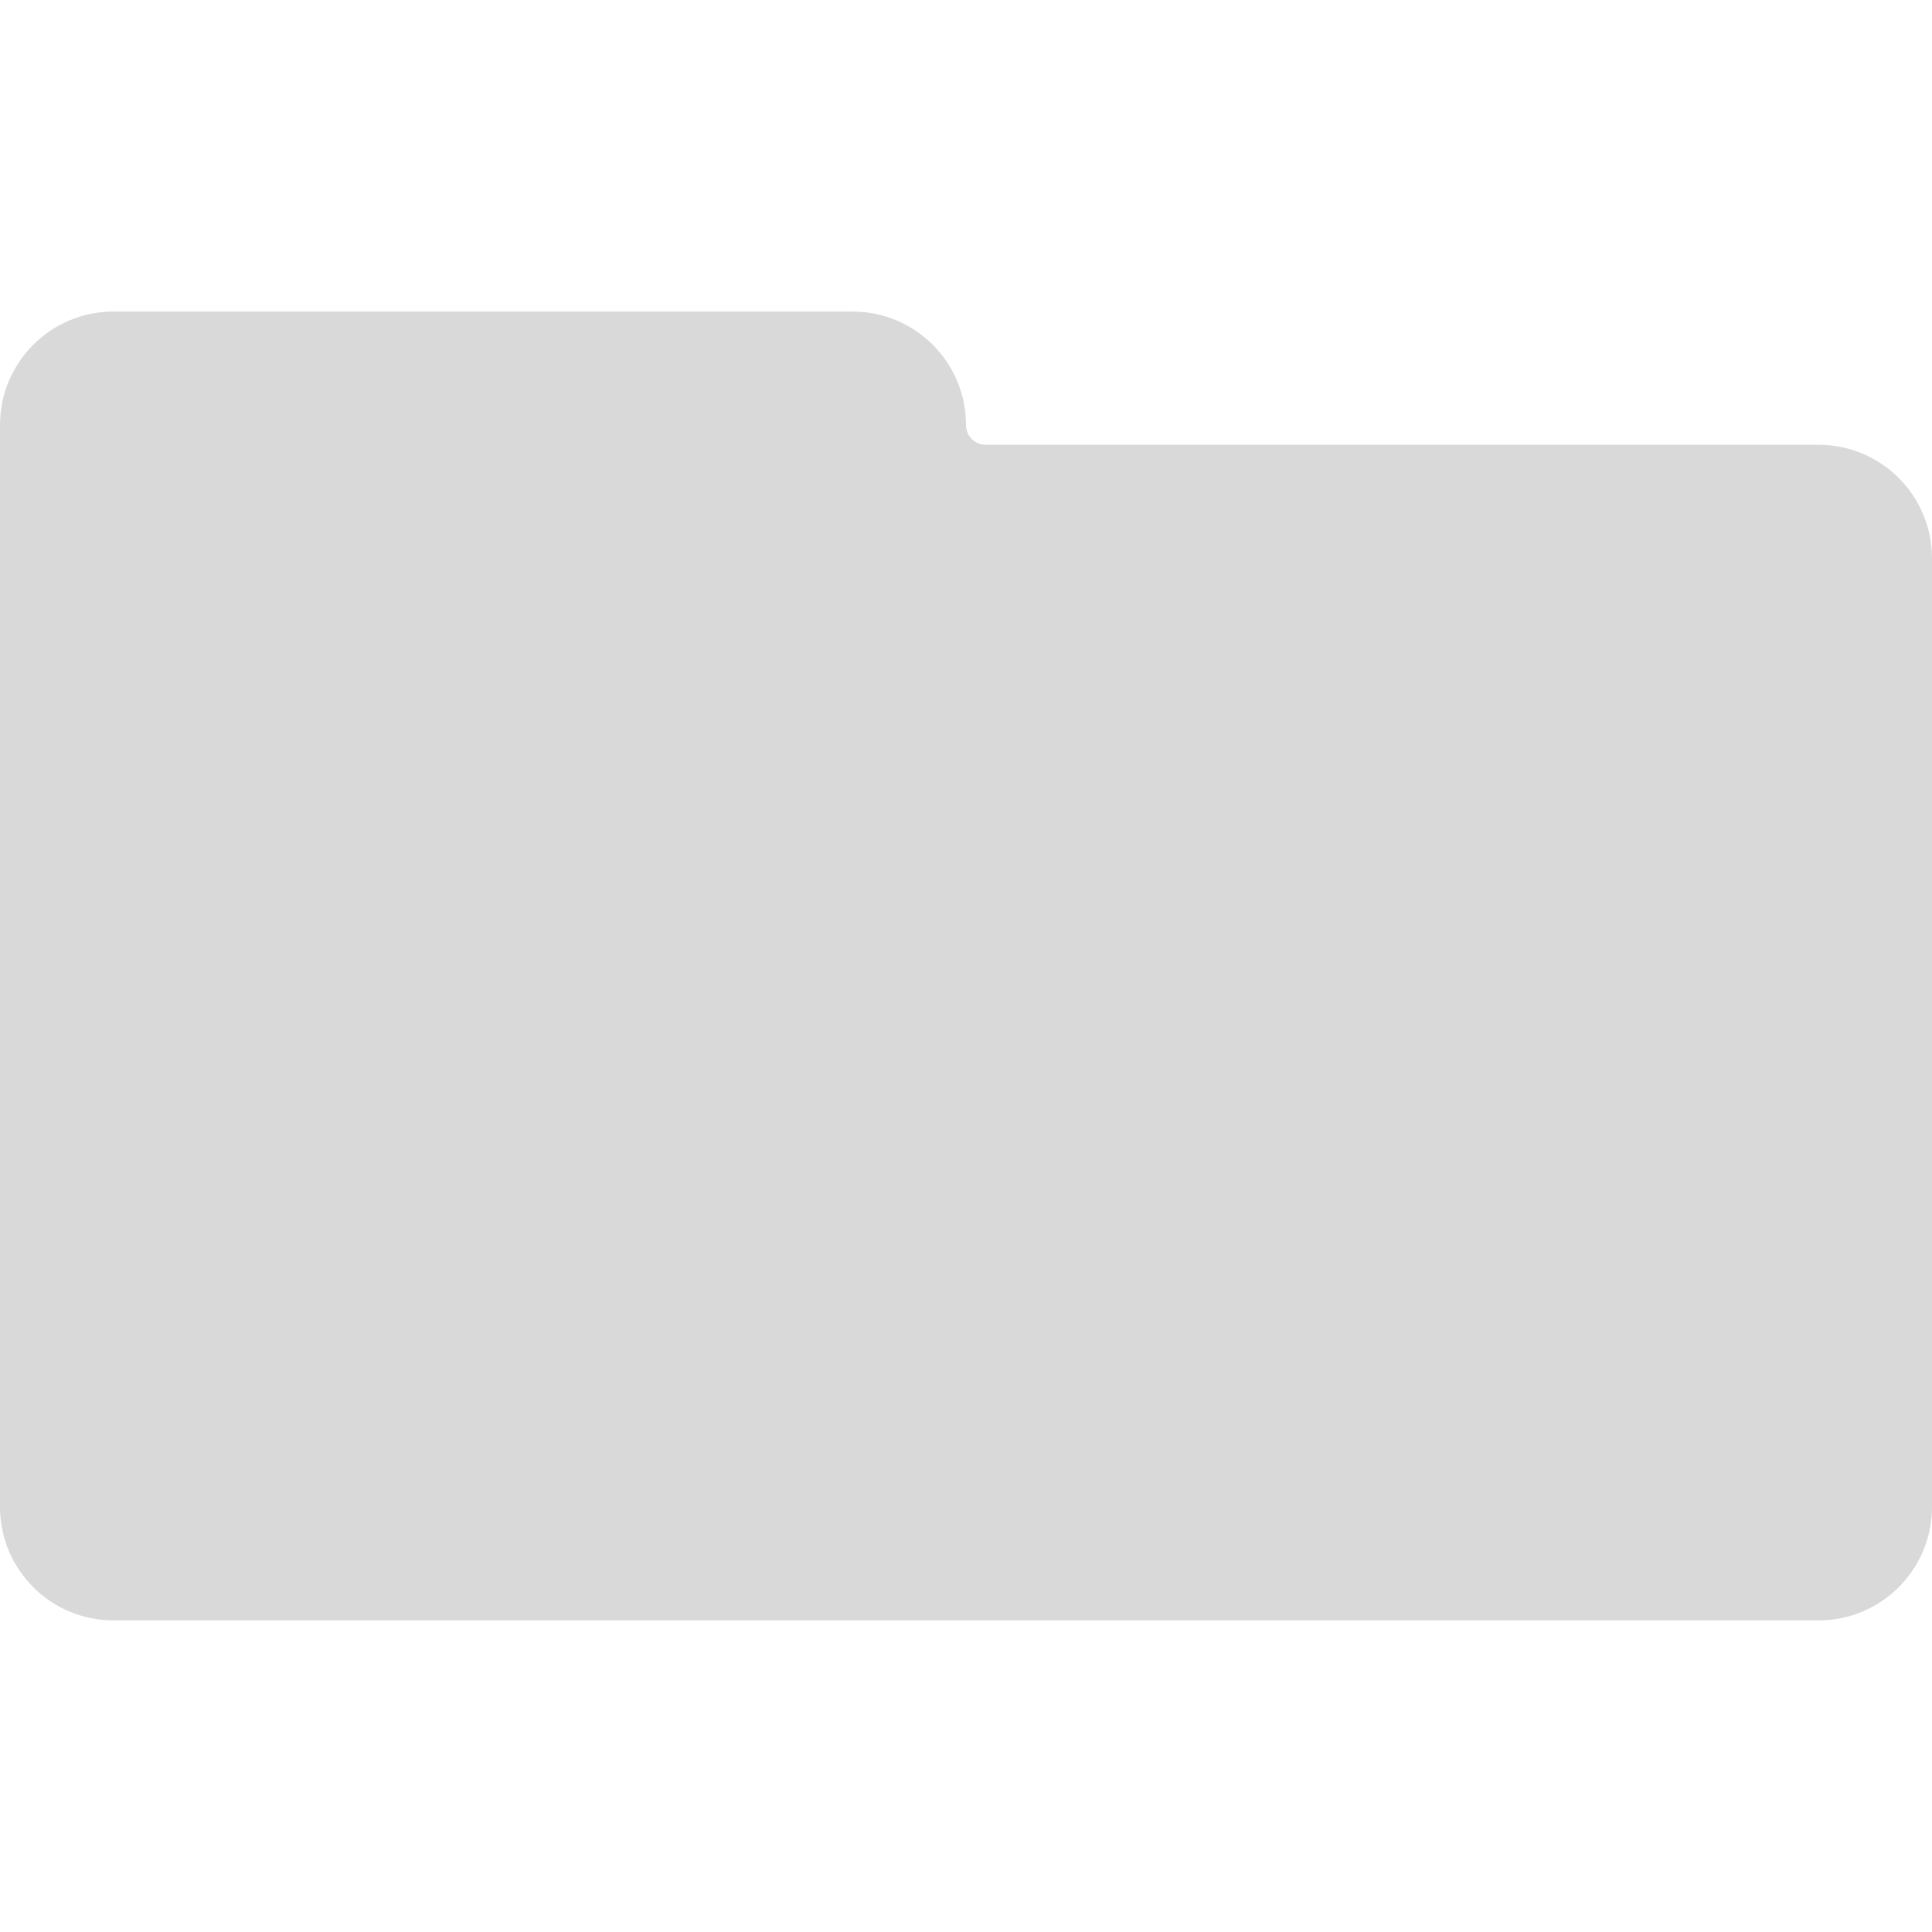
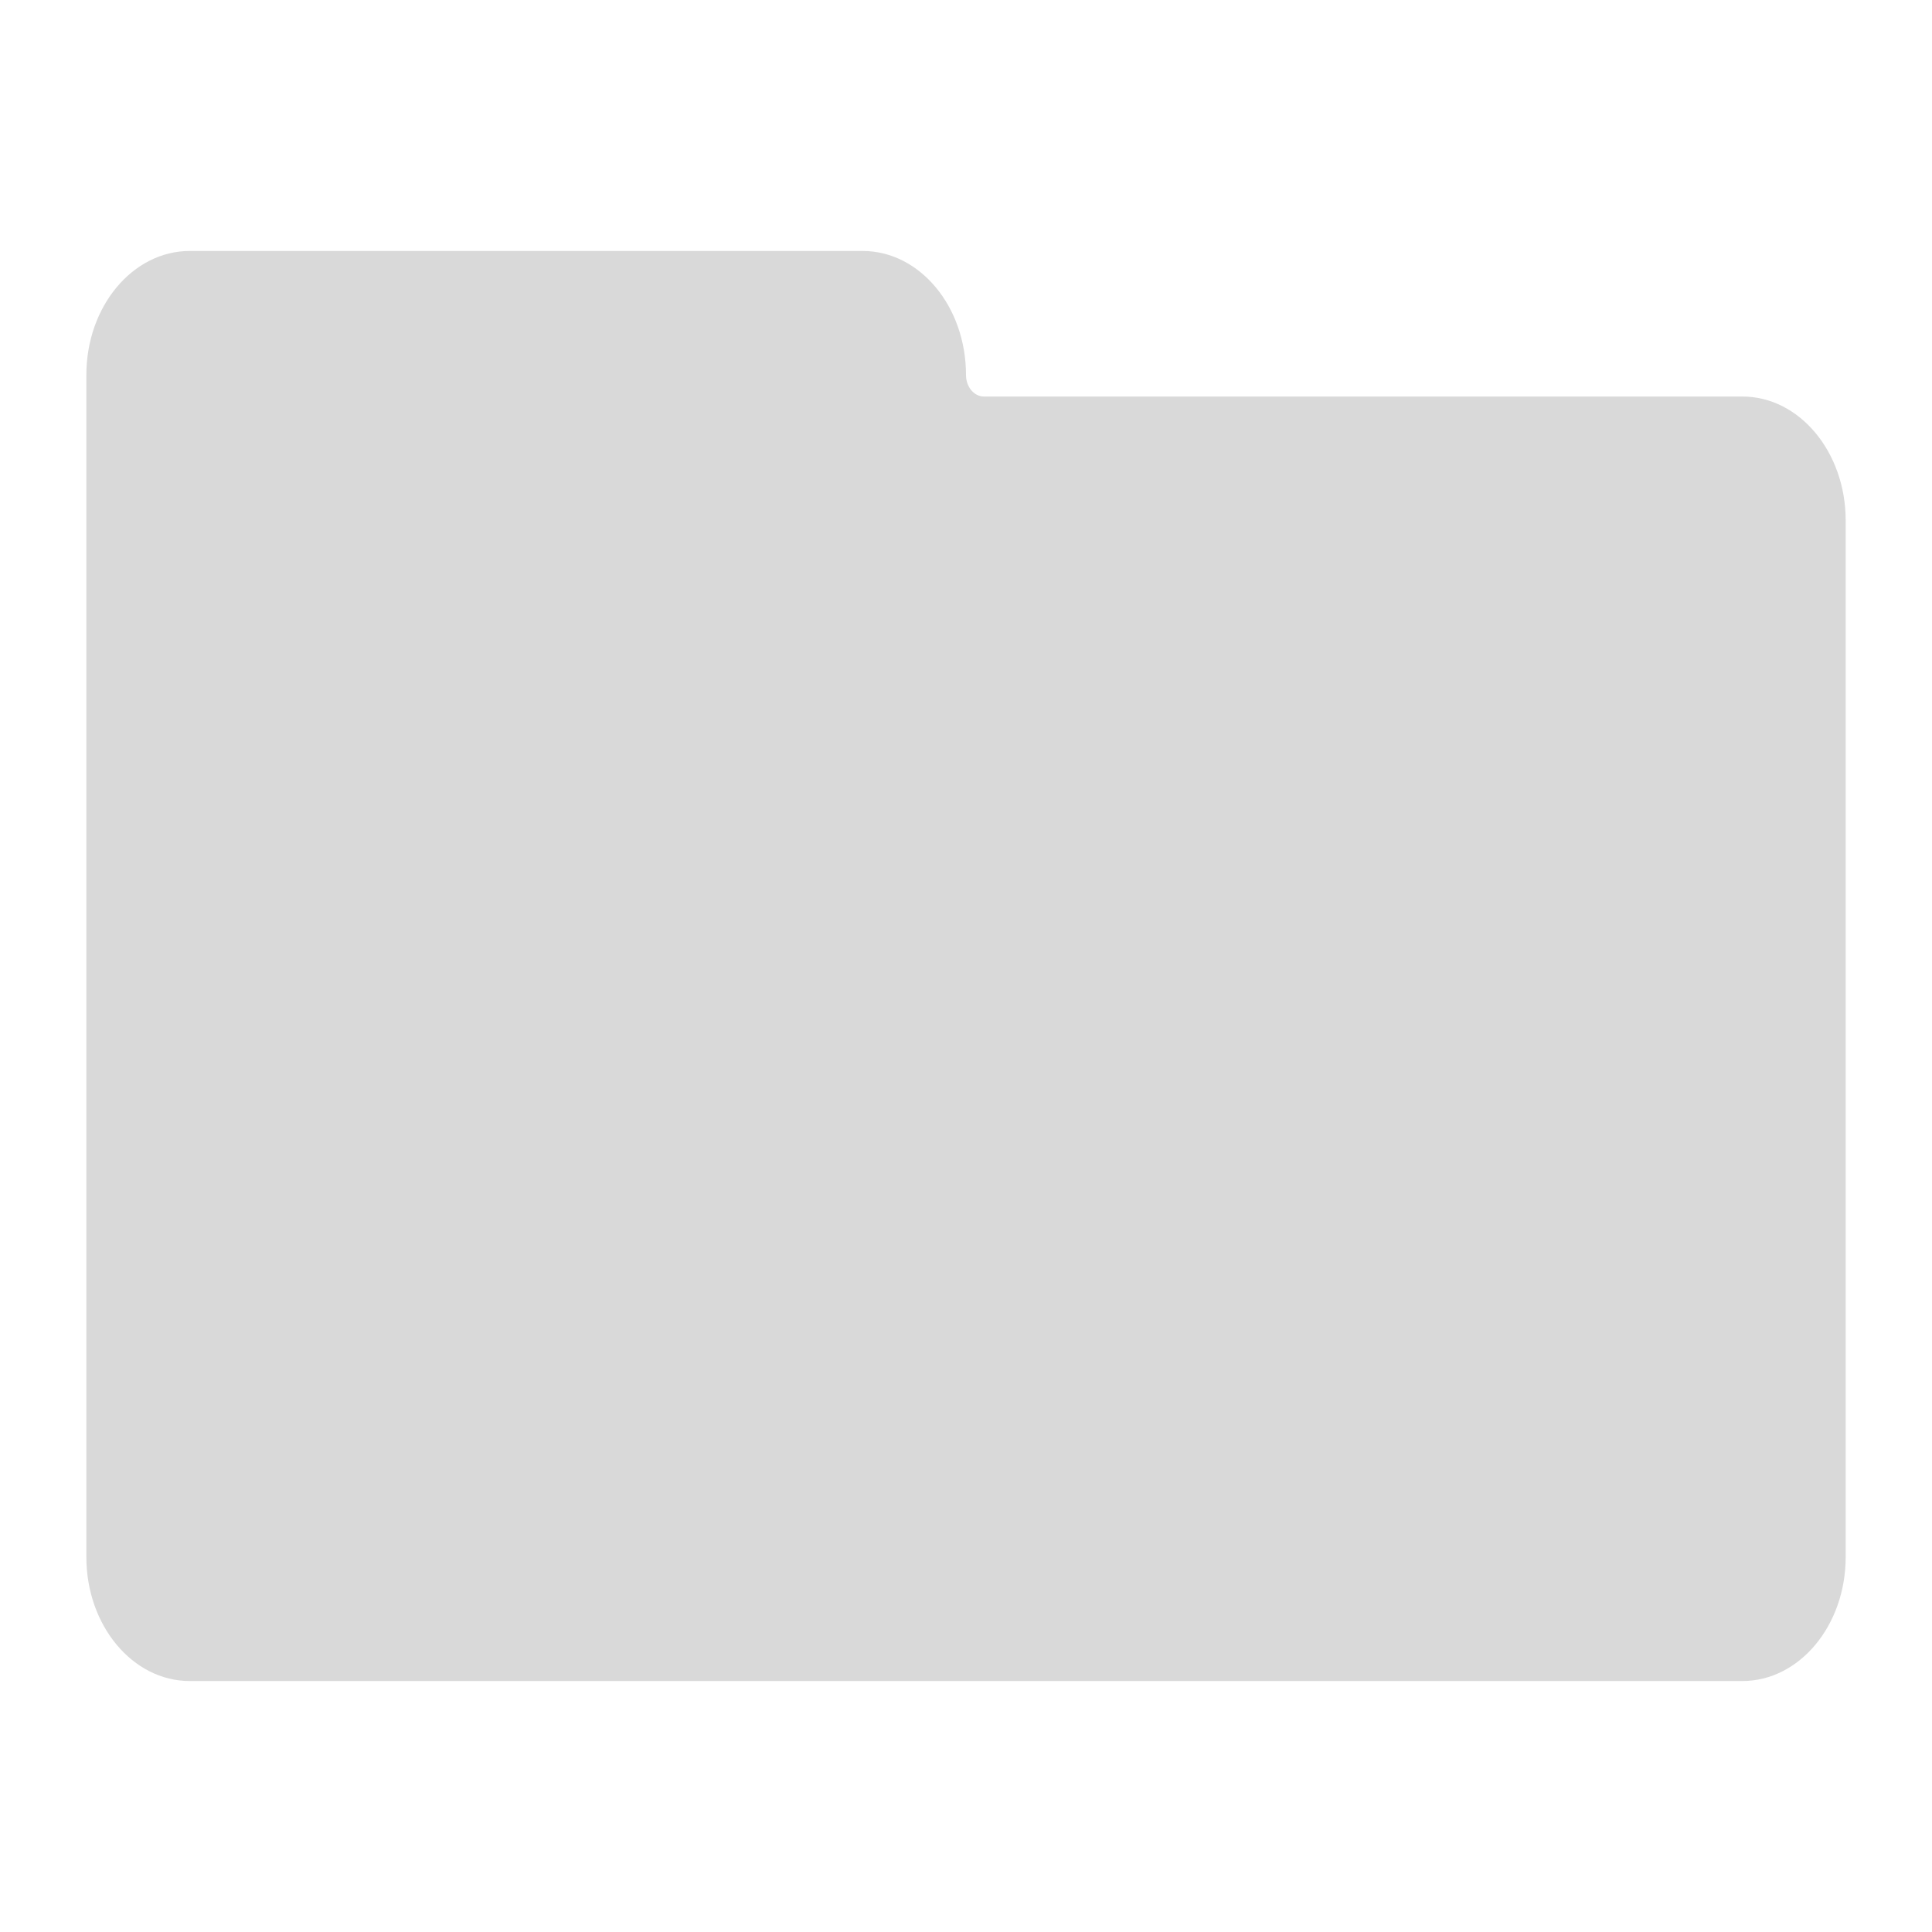
<svg xmlns="http://www.w3.org/2000/svg" id="Layer_1" data-name="Layer 1" viewBox="0 0 500 500">
  <defs>
    <style>
      .cls-1 {
        fill: #d9d9d9;
      }
    </style>
  </defs>
-   <path class="cls-1" d="M470.63,115.11h-215.52c-2.82,0-5.11-2.29-5.11-5.11h0c0-16.22-13.15-29.37-29.37-29.37H29.37c-16.22,0-29.37,13.15-29.37,29.37v279.99c0,16.22,13.15,29.37,29.37,29.37h441.26c16.22,0,29.37-13.15,29.37-29.37v-245.51c0-16.22-13.15-29.37-29.37-29.37Z" />
+   <path class="cls-1" d="M450.9,102.62h-196.25c-2.57,0-4.65-2.5-4.65-5.58h0c0-17.72-11.97-32.09-26.75-32.09H49.1c-14.77,0-26.75,14.37-26.75,32.09v305.92c0,17.72,11.97,32.09,26.75,32.09h401.81c14.77,0,26.75-14.37,26.75-32.09V134.71c0-17.72-11.97-32.09-26.75-32.09Z" />
</svg>
